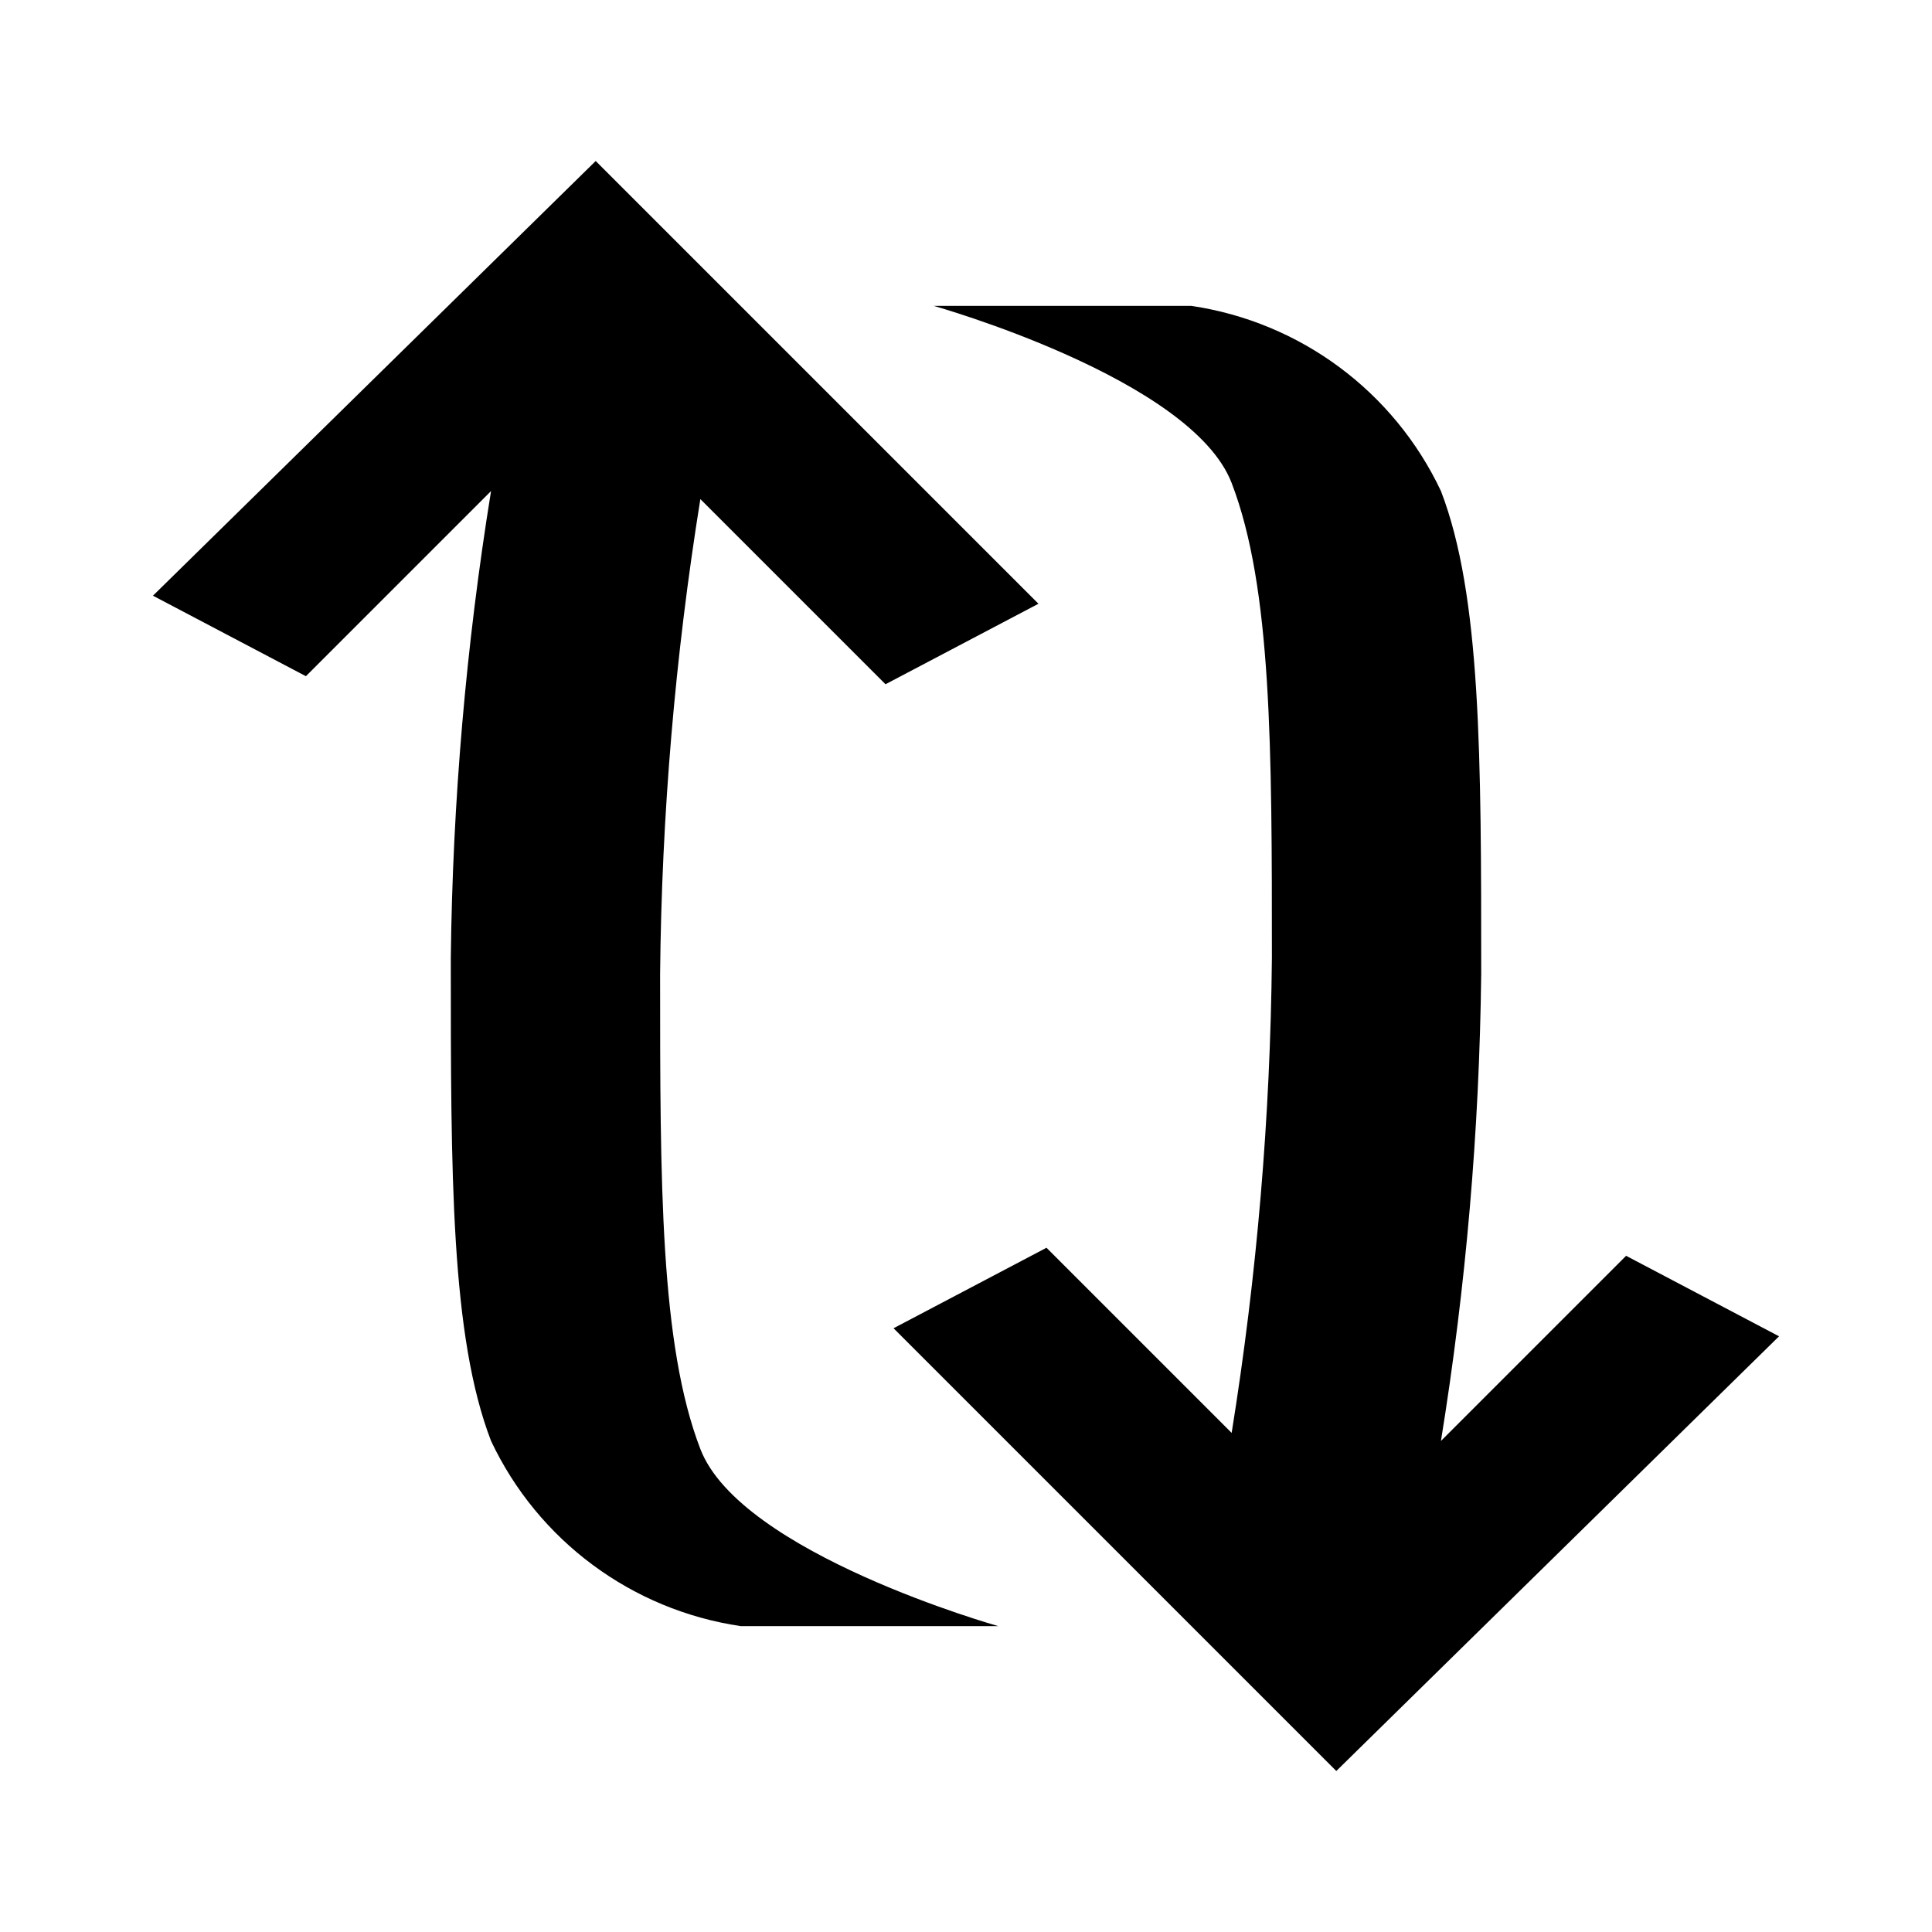
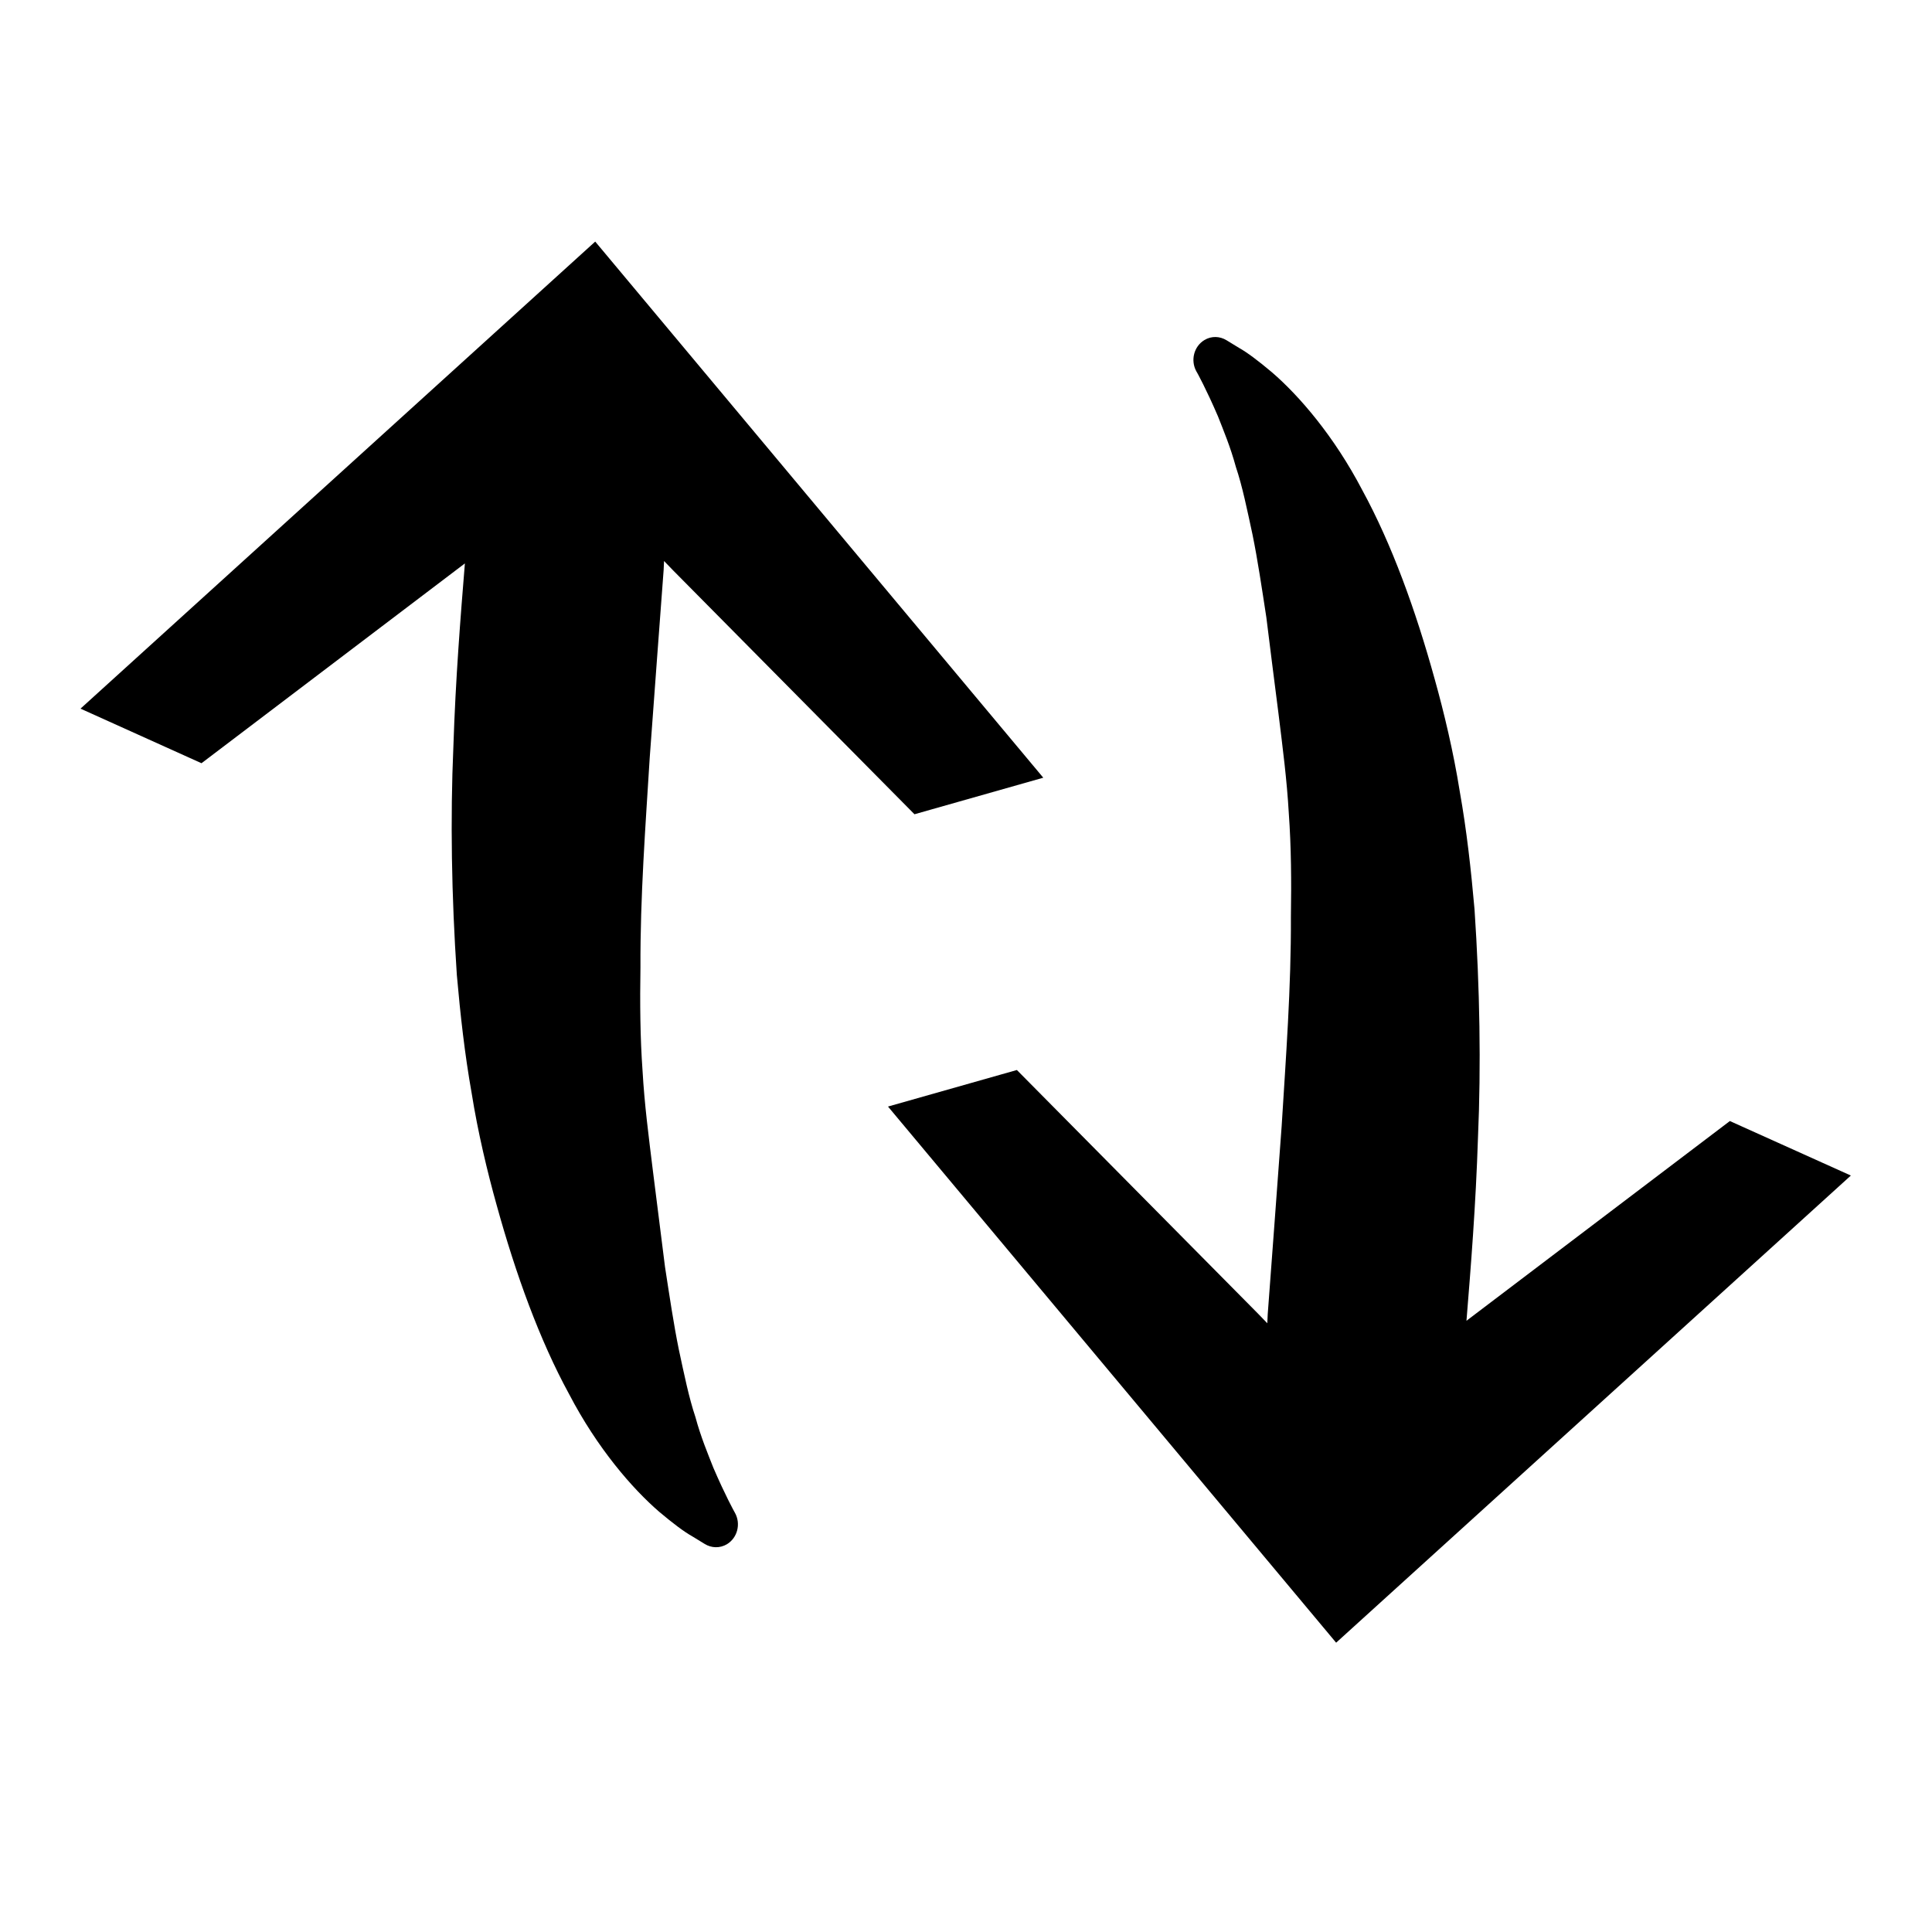
- <svg xmlns="http://www.w3.org/2000/svg" width="24" height="24" viewBox="0 0 24 24">
-   <path d="M14.8,3.8a4.09,4.09,0,0,1,3.1,2.3c0.5,1.3.5,3.3,0.5,6a39.13,39.13,0,0,1-.5,5.8l2.3-2.3,1.9,1L16.6,22l-5.5-5.5,1.9-1,2.3,2.3a39.58,39.58,0,0,0,.5-5.9c0-2.6,0-4.6-.5-5.9s-3.7-2.2-3.7-2.2h3.2Z" />
-   <path d="M9.2,20.2a4.09,4.09,0,0,1-3.1-2.3c-0.5-1.3-.5-3.3-0.5-6a39.13,39.13,0,0,1,.5-5.8L3.8,8.4l-1.9-1L7.4,2l5.5,5.5L11,8.5,8.7,6.2a39.58,39.58,0,0,0-.5,5.9c0,2.6,0,4.6.5,5.9s3.7,2.2,3.7,2.2H9.2Z" />
+ <svg xmlns="http://www.w3.org/2000/svg" height="24" viewBox="0 0 24 24" width="24">
+   <path d="M21.489,13.926 L18.217,16.407 C18.271,15.743 18.333,14.971 18.36,14.131 C18.399,13.241 18.383,12.276 18.317,11.295 C18.274,10.808 18.22,10.316 18.133,9.828 C18.056,9.343 17.937,8.846 17.823,8.439 C17.585,7.576 17.288,6.758 16.923,6.089 C16.571,5.415 16.137,4.915 15.802,4.626 C15.631,4.482 15.493,4.378 15.389,4.32 C15.289,4.259 15.237,4.227 15.237,4.227 C15.154,4.176 15.05,4.171 14.962,4.224 C14.831,4.303 14.787,4.476 14.861,4.612 L14.872,4.631 C14.872,4.631 14.983,4.83 15.13,5.172 C15.199,5.348 15.285,5.552 15.353,5.802 C15.434,6.043 15.492,6.33 15.559,6.64 C15.623,6.953 15.674,7.299 15.731,7.669 C15.778,8.047 15.828,8.446 15.881,8.858 C15.935,9.299 15.986,9.684 16.01,10.104 C16.04,10.52 16.043,10.953 16.036,11.389 C16.04,12.262 15.973,13.149 15.921,13.992 C15.858,14.845 15.8,15.643 15.748,16.327 C15.747,16.366 15.744,16.4 15.743,16.438 L15.628,16.319 L12.632,13.292 L11.031,13.746 L16.598,20.406 L22.992,14.603 L21.489,13.926 L21.489,13.926 L21.489,13.926 Z" />
+   <path d="M2.503,9.481 L5.775,6.999 C5.721,7.664 5.659,8.435 5.632,9.276 C5.593,10.166 5.609,11.131 5.675,12.111 C5.718,12.599 5.772,13.09 5.859,13.579 C5.936,14.064 6.055,14.561 6.169,14.968 C6.407,15.83 6.704,16.649 7.069,17.317 C7.421,17.992 7.855,18.492 8.19,18.781 C8.361,18.925 8.499,19.029 8.603,19.087 C8.703,19.148 8.755,19.18 8.755,19.18 C8.838,19.231 8.942,19.235 9.03,19.183 C9.161,19.104 9.205,18.931 9.131,18.795 L9.12,18.775 C9.12,18.775 9.009,18.576 8.862,18.234 C8.793,18.058 8.707,17.855 8.639,17.604 C8.558,17.363 8.5,17.077 8.433,16.766 C8.369,16.453 8.318,16.107 8.261,15.738 C8.214,15.36 8.164,14.961 8.111,14.548 C8.057,14.108 8.006,13.723 7.982,13.302 C7.952,12.887 7.949,12.453 7.956,12.017 C7.952,11.145 8.019,10.257 8.071,9.414 C8.134,8.561 8.192,7.764 8.244,7.08 C8.245,7.041 8.248,7.006 8.249,6.969 L8.364,7.088 L11.36,10.115 L12.96,9.661 L7.394,3.001 L1,8.803 L2.503,9.481 L2.503,9.481 L2.503,9.481 Z" />
</svg>
